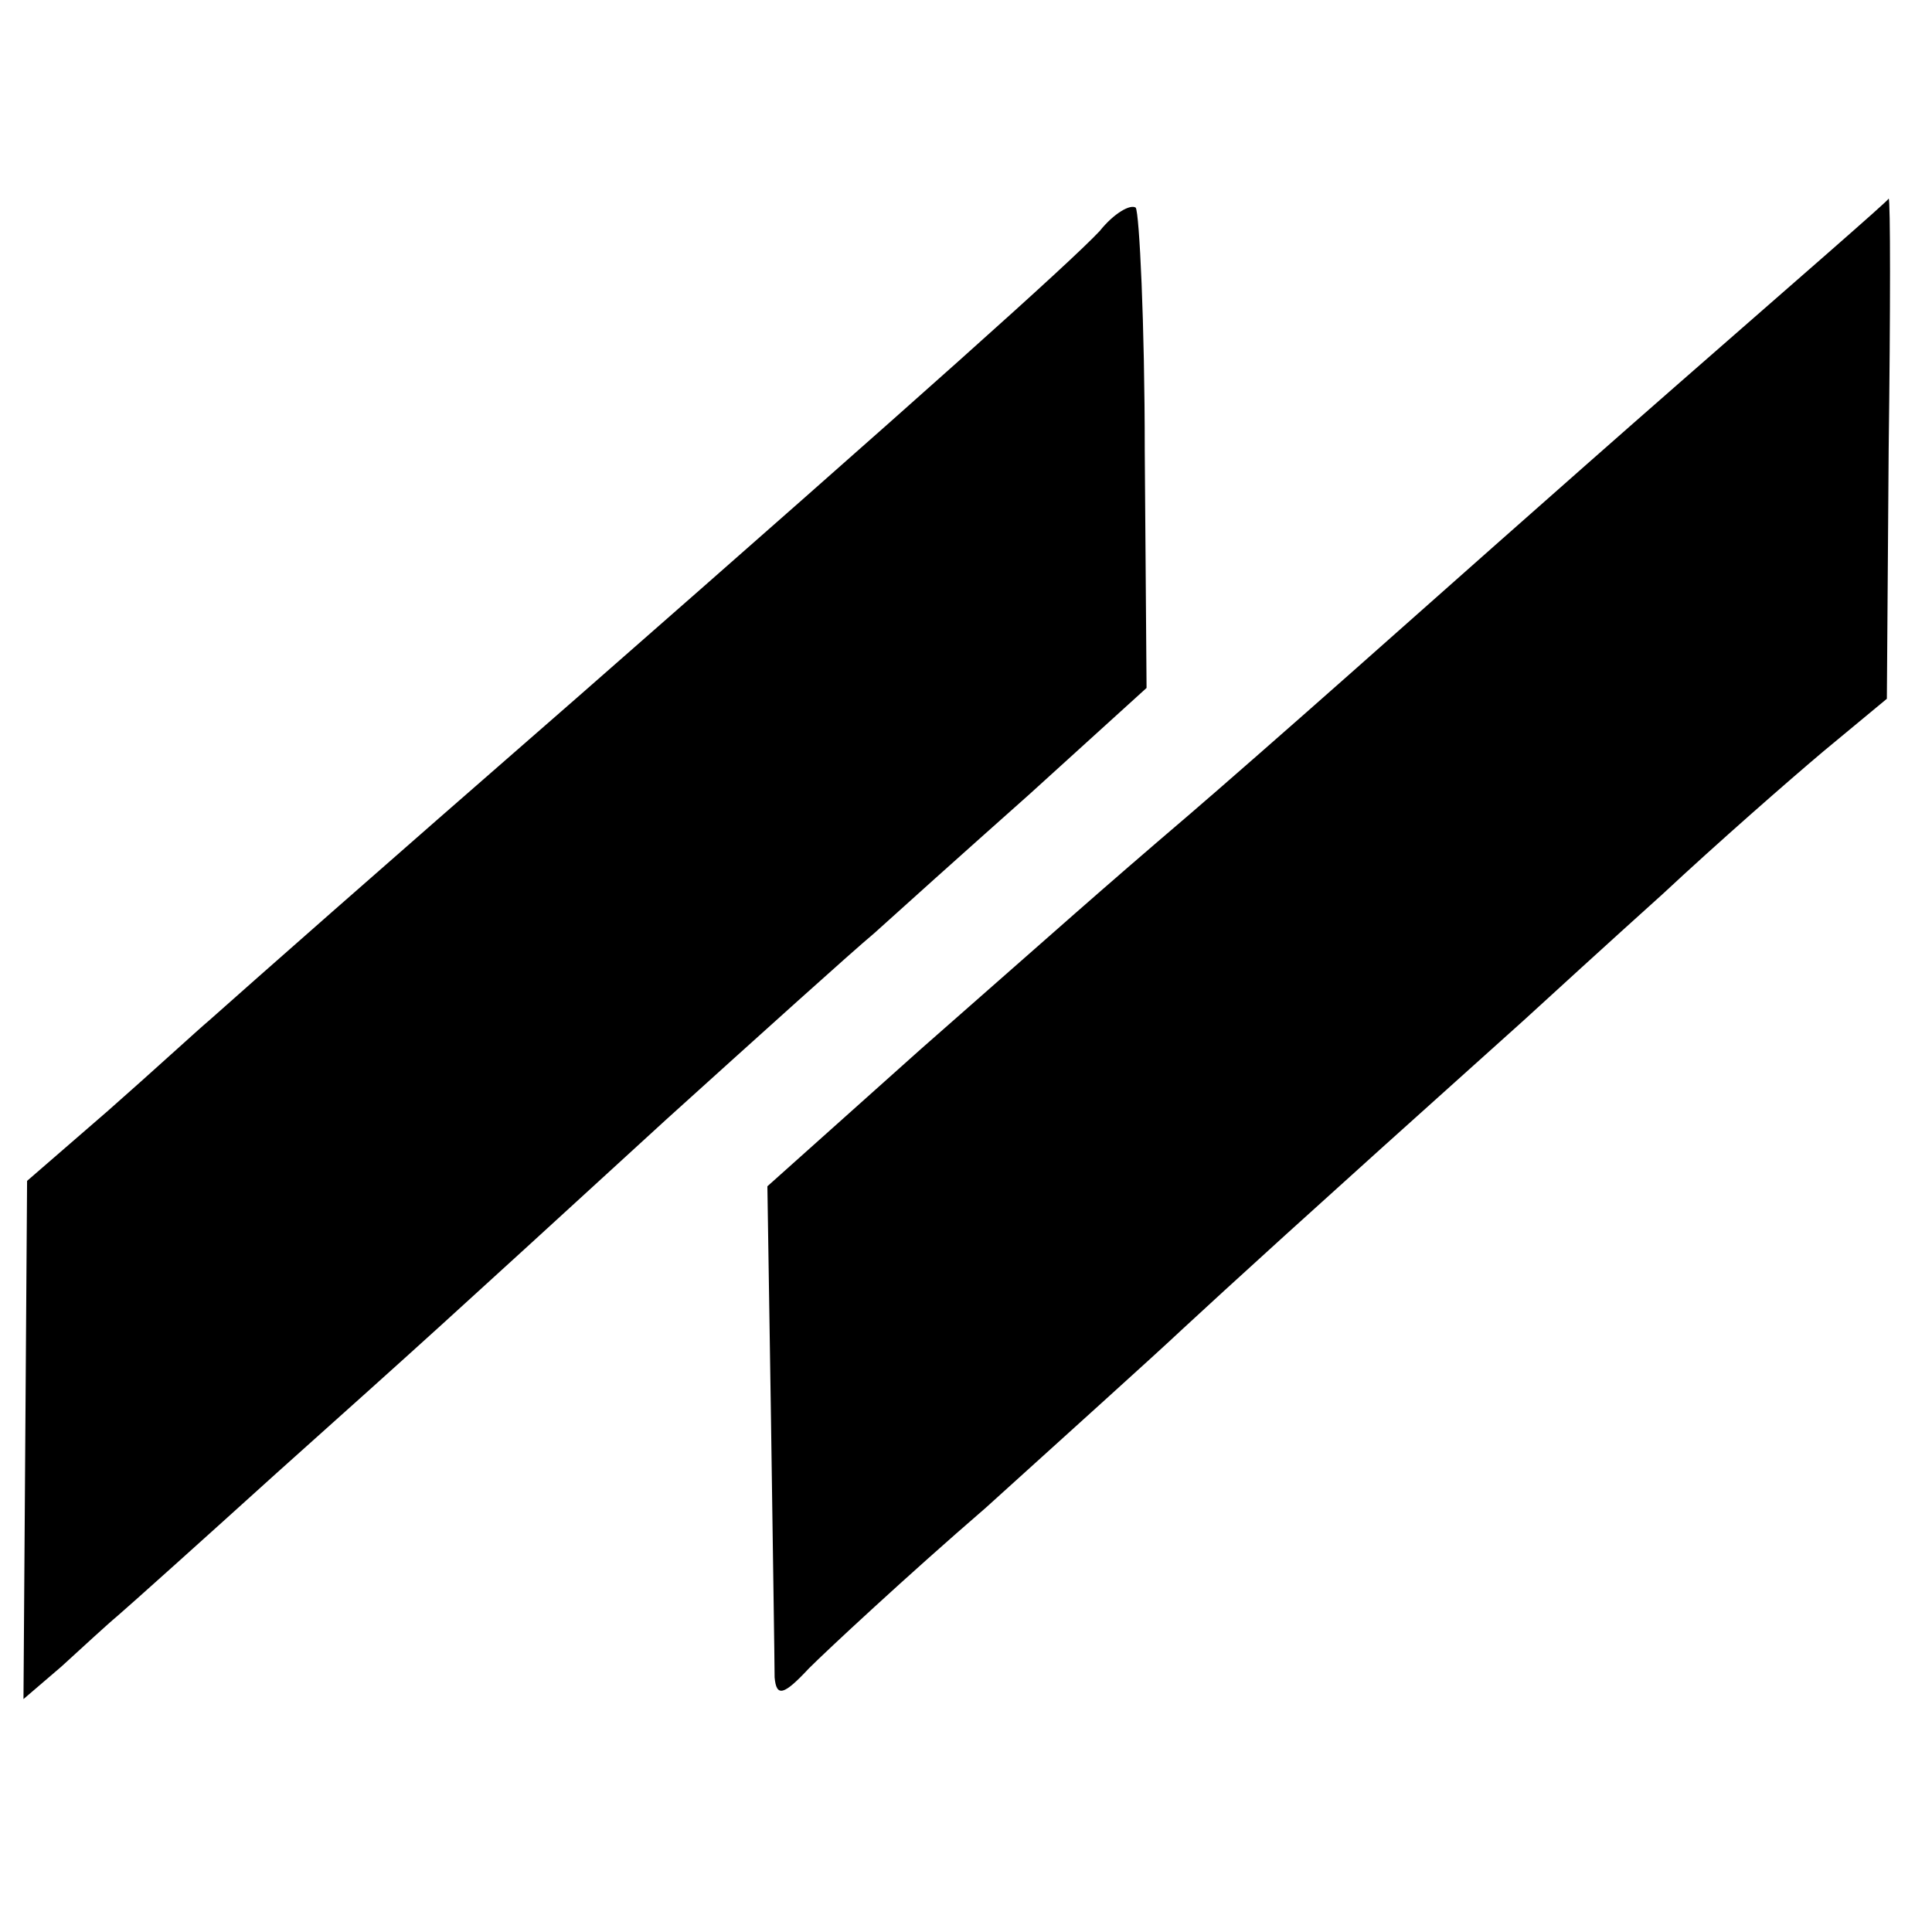
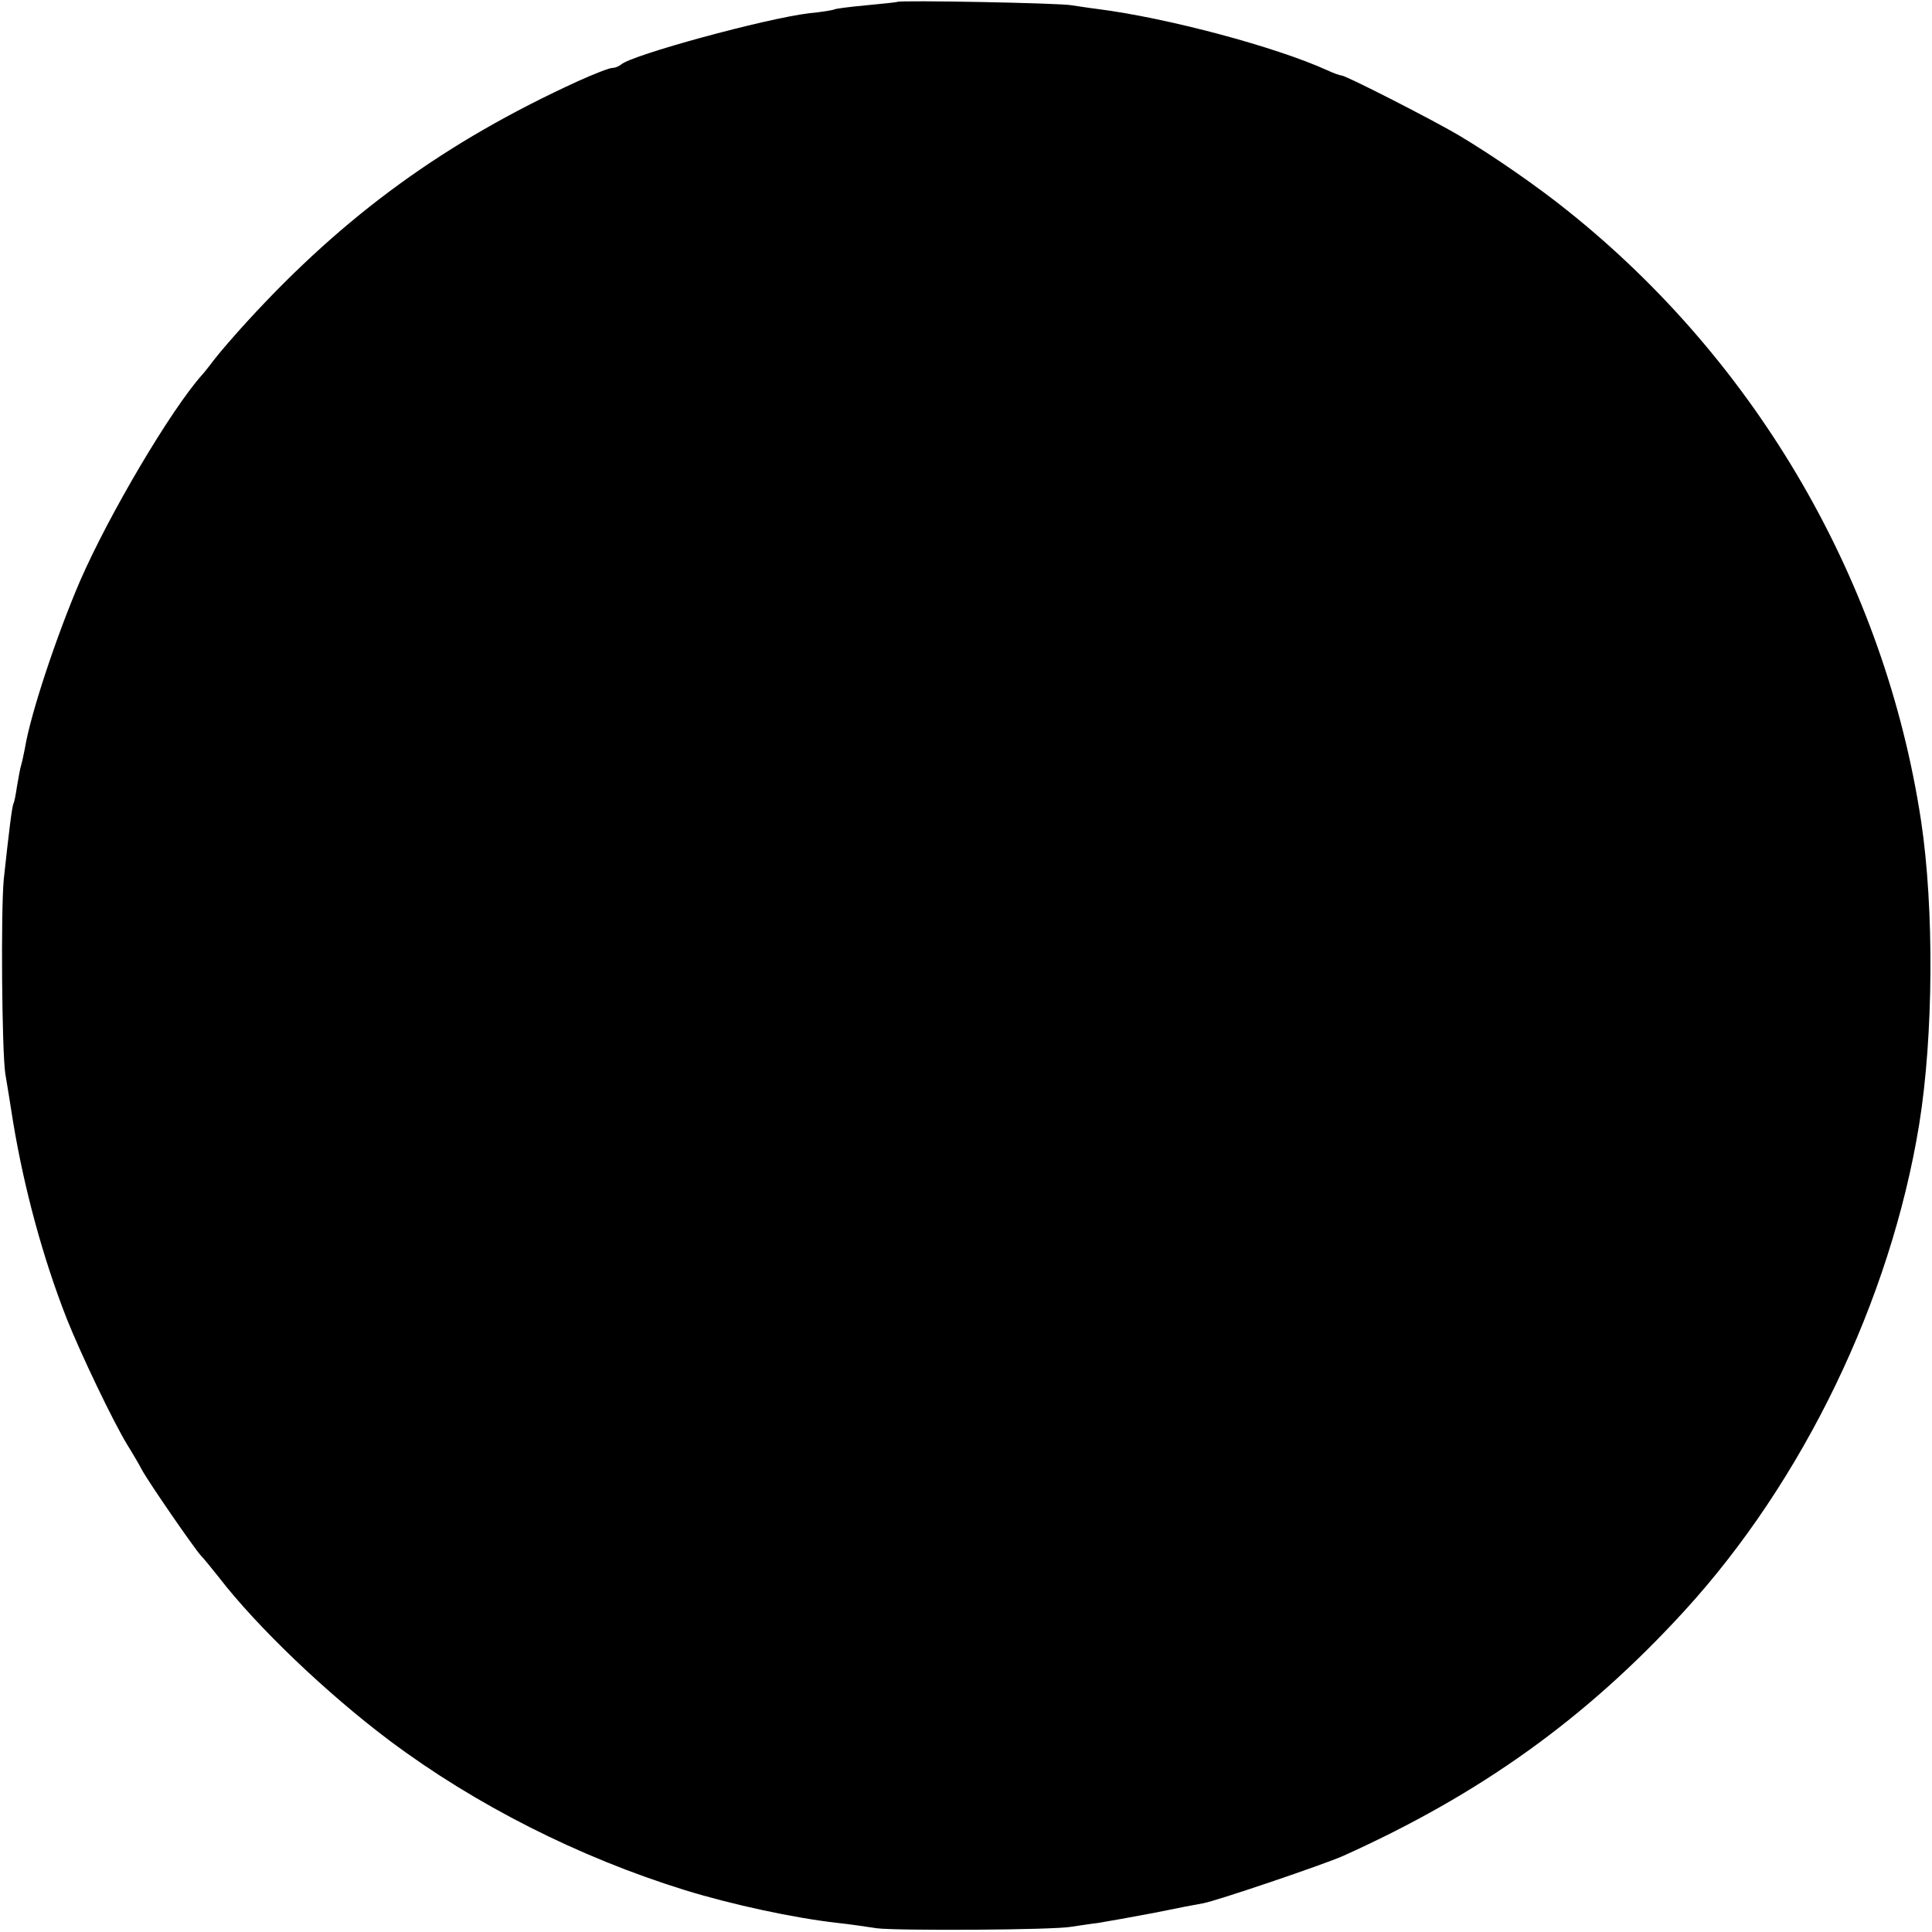
- <svg xmlns="http://www.w3.org/2000/svg" version="1.0" width="107pt" height="107pt" viewBox="0 0 107 107" preserveAspectRatio="xMidYMid meet">
-   <g transform="translate(0,107) scale(0.1,-0.1)" fill="#000000" stroke="none">
-     <path d="M609 942 c-17 -18 -95 -88 -289 -258 -117 -102 -177 -155 -204 -179 -6 -5 -31 -28 -56 -50 l-45 -39 -1 -144 -1 -143 21 18 c11 10 25 23 31 28 7 6 46 41 88 79 86 77 86 77 216 196 52 47 103 93 115 103 11 10 50 45 86 77 l65 59 -1 131 c0 71 -3 132 -5 135 -3 2 -12 -3 -20 -13z" />
-     <path d="M929 857 c-64 -56 -145 -128 -180 -159 -35 -31 -75 -66 -89 -78 -55 -47 -68 -59 -150 -131 l-85 -76 2 -129 c1 -71 2 -135 2 -143 1 -11 5 -10 19 5 10 10 54 51 98 89 43 39 92 83 109 99 26 24 63 58 189 171 12 11 47 43 77 70 30 28 70 63 89 79 l35 29 1 138 c1 77 1 139 0 139 0 -1 -53 -47 -117 -103z" />
+ <svg xmlns="http://www.w3.org/2000/svg" version="1.0" width="512pt" height="512pt" viewBox="0 0 512 512" preserveAspectRatio="xMidYMid meet">
+   <g transform="translate(0,512) scale(0.1,-0.1)" fill="#000000" stroke="none">
+     <path d="M2378 5115 c-2 -1 -39 -5 -82 -9 -44 -4 -82 -9 -85 -11 -4 -2 -34 -7 -66 -10 -117 -14 -472 -111 -499 -136 -6 -5 -16 -9 -23 -9 -8 0 -49 -16 -91 -35 -352 -161 -618 -354 -877 -637 -33 -36 -71 -80 -85 -98 -14 -18 -29 -38 -35 -44 -82 -92 -246 -369 -323 -546 -61 -142 -131 -351 -146 -443 -3 -15 -7 -35 -10 -45 -3 -9 -7 -34 -11 -56 -3 -21 -7 -41 -9 -45 -4 -6 -12 -72 -26 -201 -8 -85 -5 -454 4 -515 4 -22 13 -80 21 -130 29 -174 78 -357 142 -520 37 -93 123 -273 161 -335 12 -19 29 -48 38 -65 19 -35 138 -207 156 -227 7 -7 29 -34 48 -58 101 -131 286 -308 454 -434 226 -169 500 -308 781 -395 123 -38 289 -74 405 -87 30 -3 76 -10 103 -14 48 -7 471 -5 517 4 14 2 45 7 70 10 25 4 92 16 150 27 58 12 115 23 128 25 38 7 320 103 370 125 365 164 645 365 905 649 316 345 547 824 623 1290 38 235 40 573 5 805 -96 632 -434 1215 -936 1616 -78 63 -199 147 -290 201 -66 39 -298 158 -310 158 -4 0 -21 6 -38 14 -137 62 -421 138 -607 162 -25 3 -56 8 -70 10 -27 6 -456 14 -462 9z" />
  </g>
</svg>
